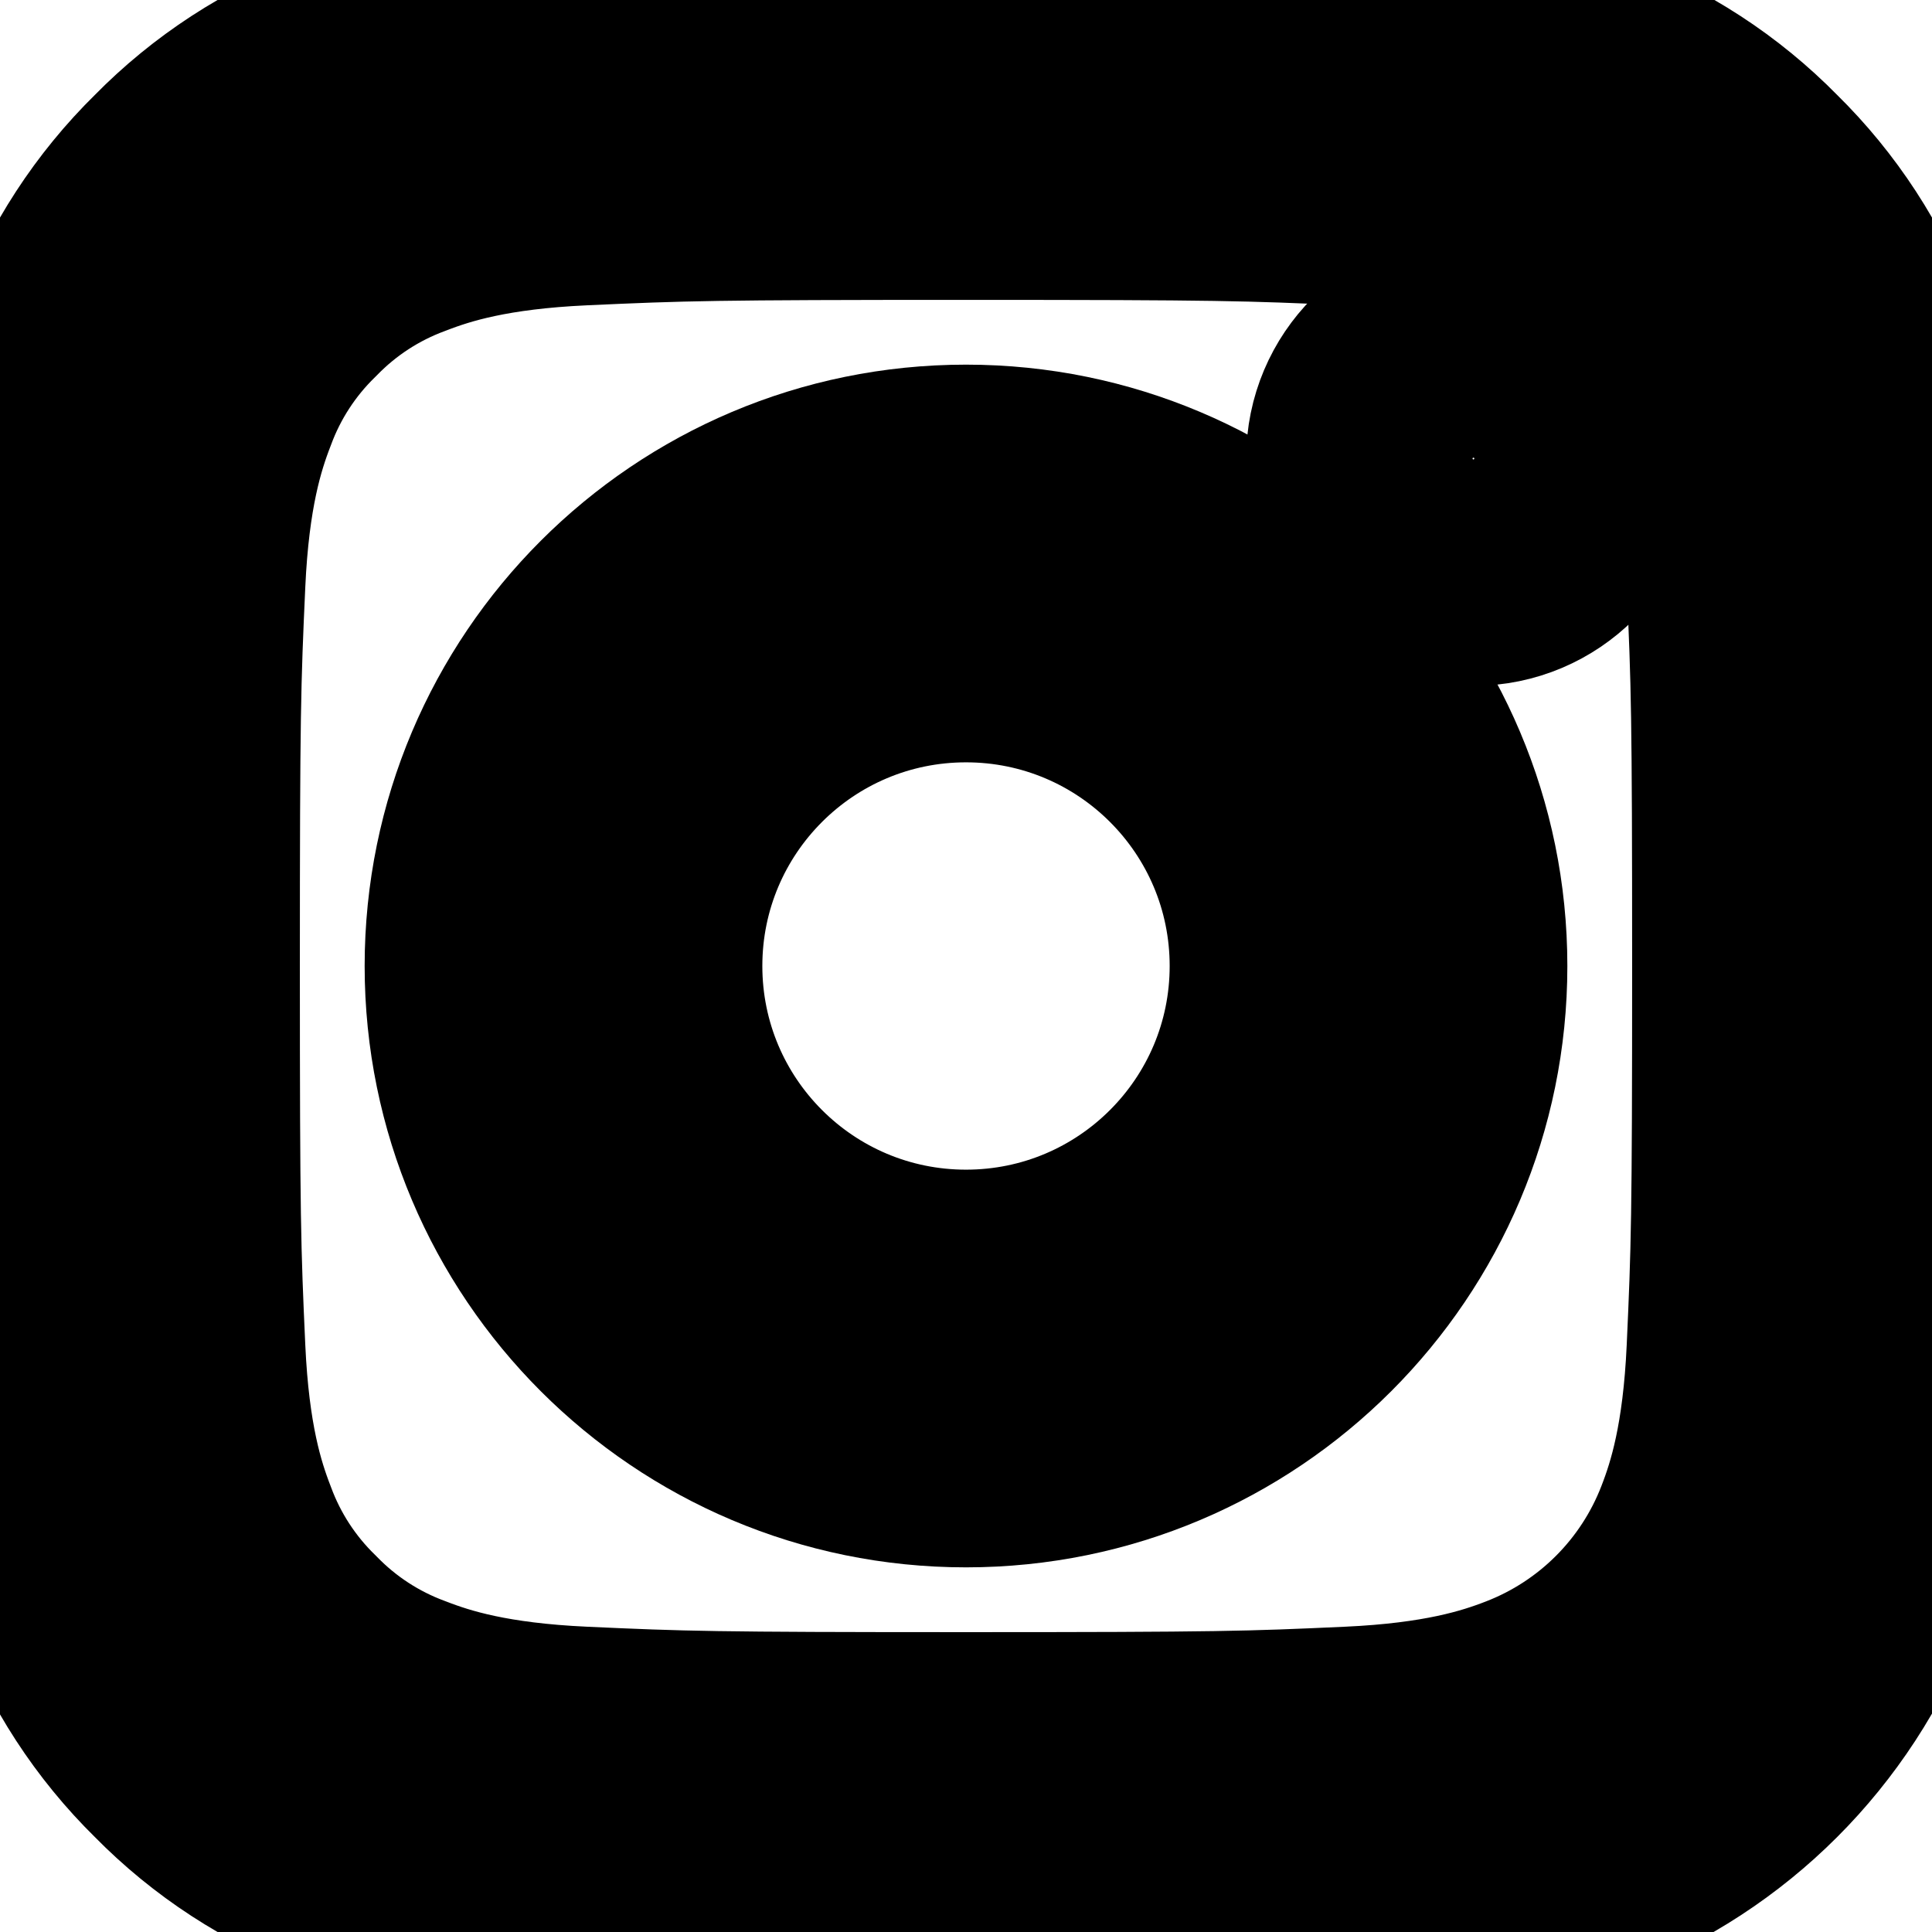
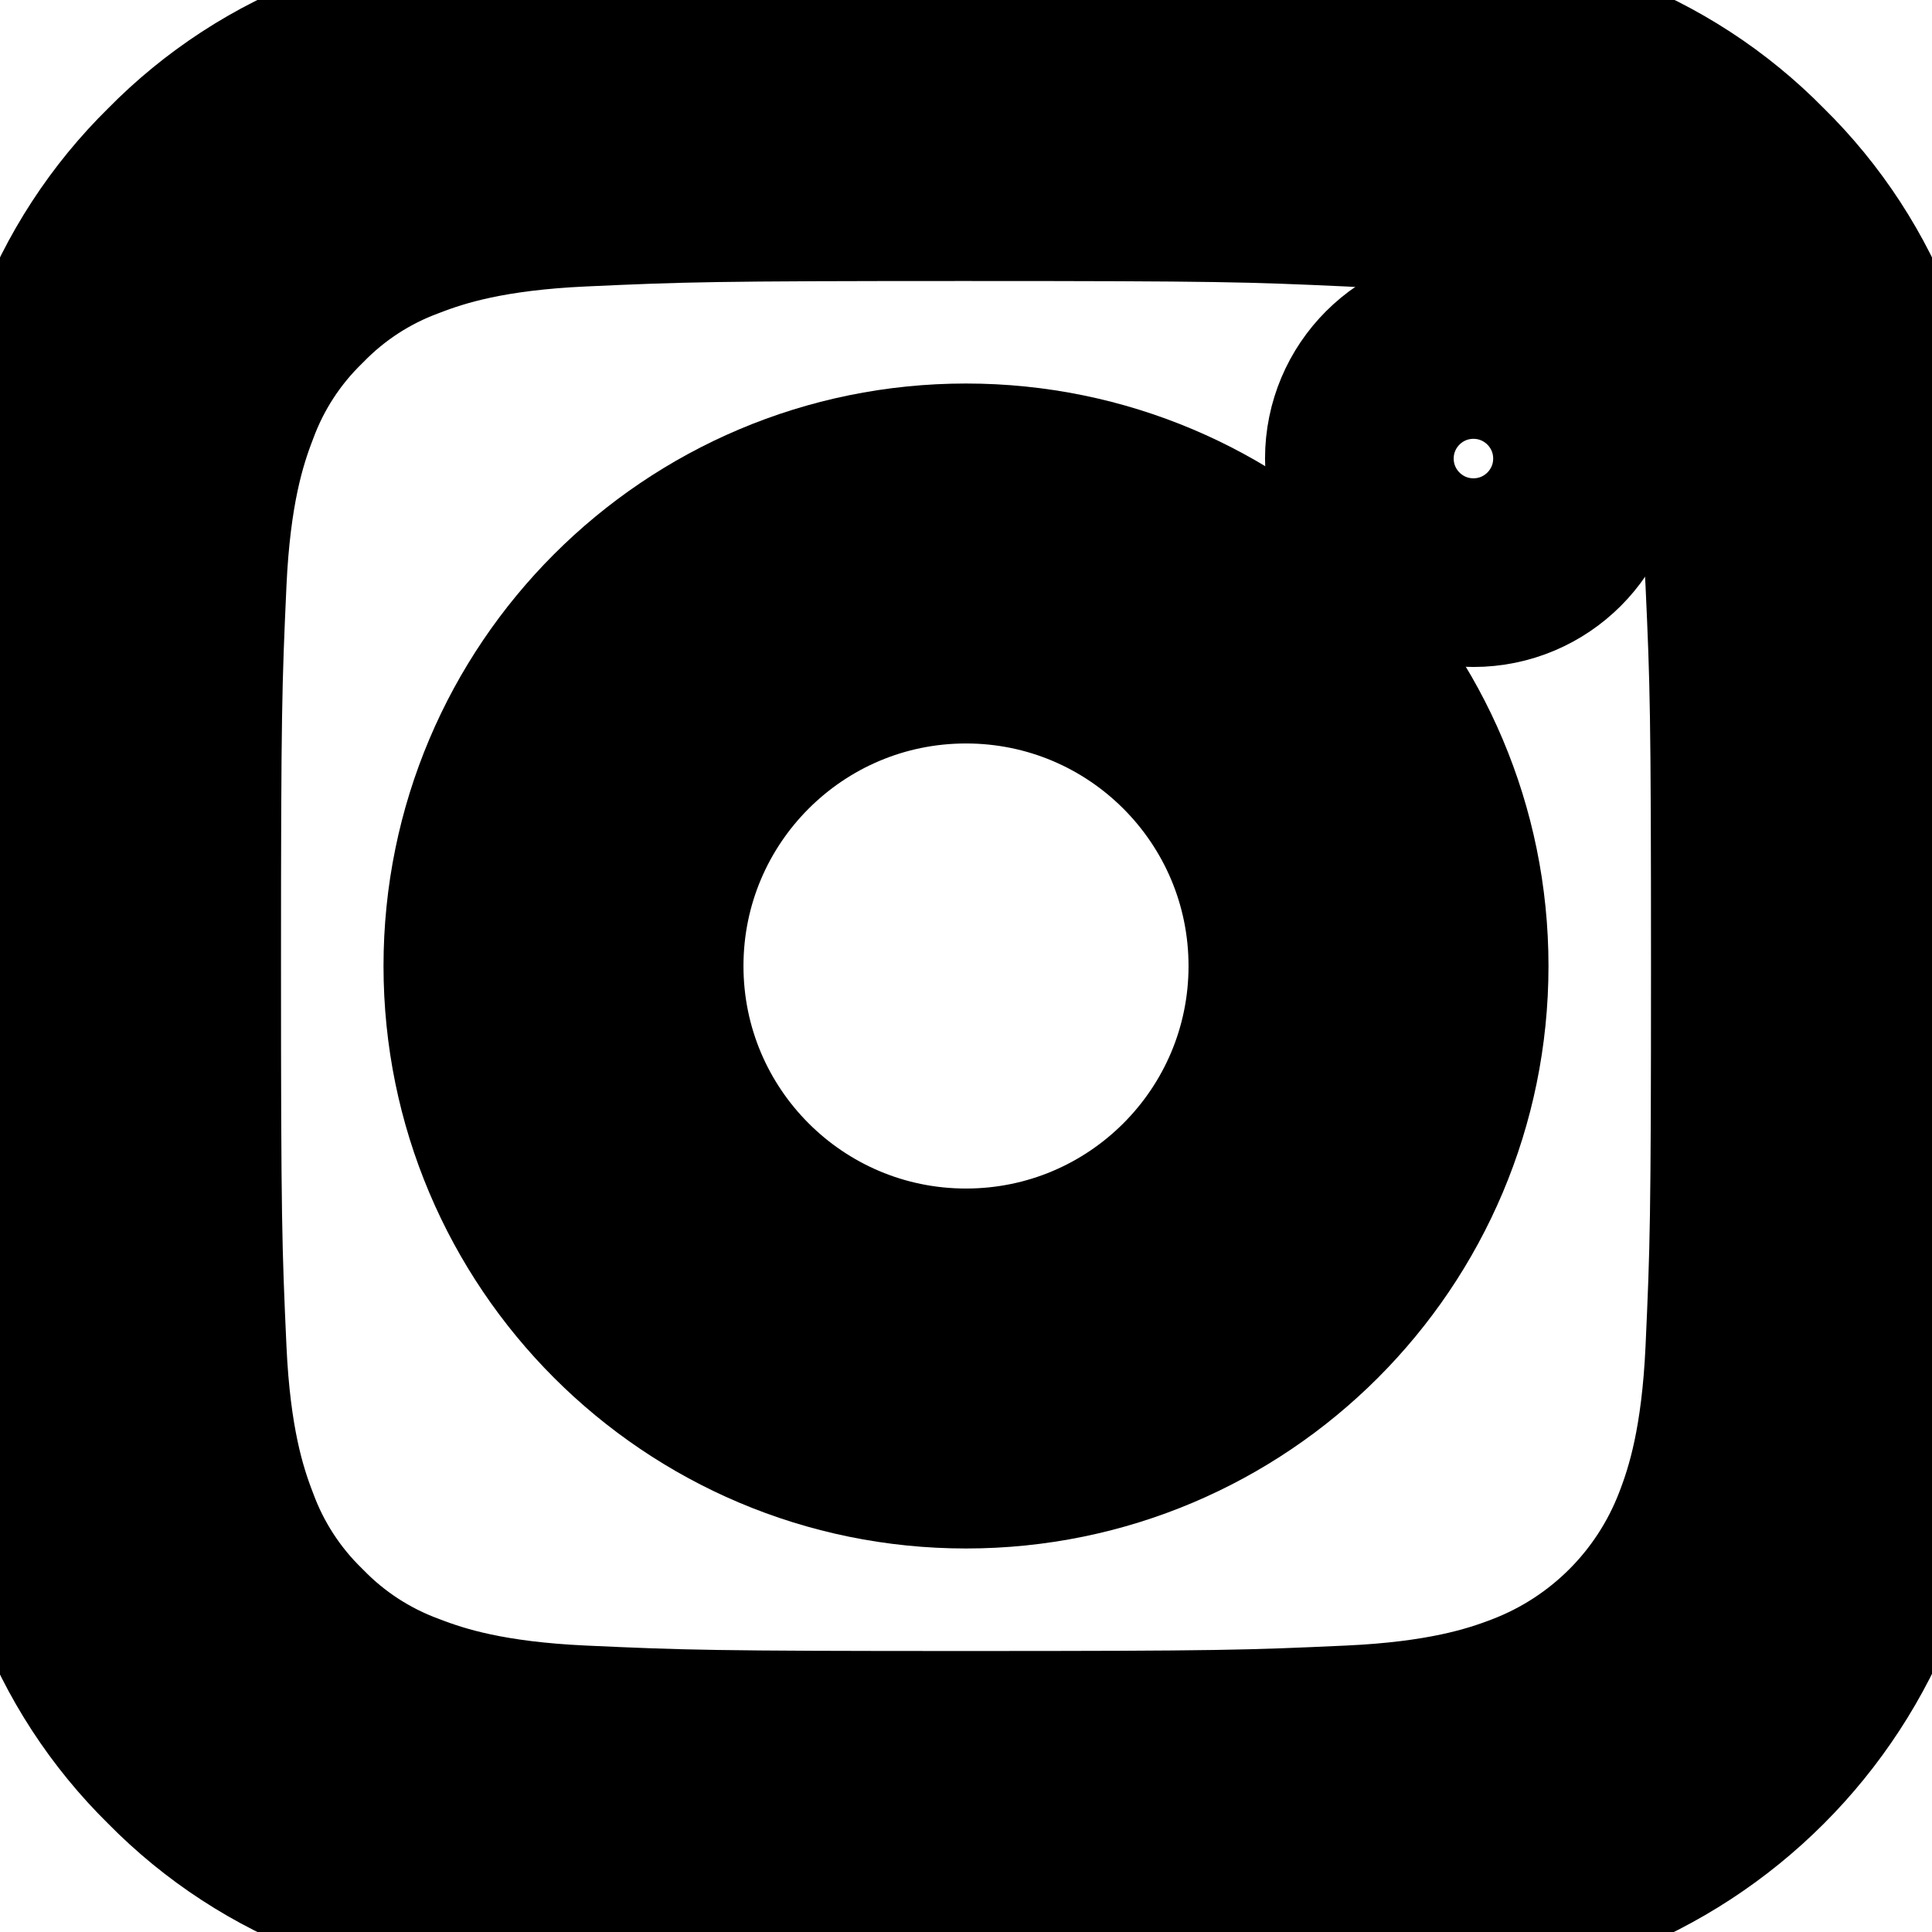
- <svg xmlns="http://www.w3.org/2000/svg" class="icon icon-tabler icon-tabler-brand-instagram" viewBox="0 0 512 512" stroke-width="60" stroke="currentColor" fill="none" stroke-linecap="round" stroke-linejoin="round">
+ <svg xmlns="http://www.w3.org/2000/svg" class="icon icon-tabler icon-tabler-brand-instagram" viewBox="0 0 512 512" stroke-width="50" stroke="currentColor" fill="none" stroke-linecap="round" stroke-linejoin="round">
  <path d="M256,49.471c67.266,0,75.233.257,101.8,1.469,24.562,1.121,37.9,5.224,46.778,8.674a78.052,78.052,0,0,1,28.966,18.845,78.052,78.052,0,0,1,18.845,28.966c3.45,8.877,7.554,22.216,8.674,46.778,1.212,26.565,1.469,34.532,1.469,101.8s-0.257,75.233-1.469,101.8c-1.121,24.562-5.225,37.9-8.674,46.778a83.427,83.427,0,0,1-47.811,47.811c-8.877,3.45-22.216,7.554-46.778,8.674-26.56,1.212-34.527,1.469-101.8,1.469s-75.237-.257-101.8-1.469c-24.562-1.121-37.9-5.225-46.778-8.674a78.051,78.051,0,0,1-28.966-18.845,78.053,78.053,0,0,1-18.845-28.966c-3.45-8.877-7.554-22.216-8.674-46.778-1.212-26.564-1.469-34.532-1.469-101.8s0.257-75.233,1.469-101.8c1.121-24.562,5.224-37.9,8.674-46.778A78.052,78.052,0,0,1,78.458,78.458a78.053,78.053,0,0,1,28.966-18.845c8.877-3.45,22.216-7.554,46.778-8.674,26.565-1.212,34.532-1.469,101.8-1.469m0-45.391c-68.418,0-77,.29-103.866,1.516-26.815,1.224-45.127,5.482-61.151,11.71a123.488,123.488,0,0,0-44.62,29.057A123.488,123.488,0,0,0,17.3,90.982C11.077,107.007,6.819,125.319,5.6,152.134,4.369,179,4.079,187.582,4.079,256S4.369,333,5.6,359.866c1.224,26.815,5.482,45.127,11.71,61.151a123.489,123.489,0,0,0,29.057,44.62,123.486,123.486,0,0,0,44.62,29.057c16.025,6.228,34.337,10.486,61.151,11.71,26.87,1.226,35.449,1.516,103.866,1.516s77-.29,103.866-1.516c26.815-1.224,45.127-5.482,61.151-11.71a128.817,128.817,0,0,0,73.677-73.677c6.228-16.025,10.486-34.337,11.71-61.151,1.226-26.87,1.516-35.449,1.516-103.866s-0.29-77-1.516-103.866c-1.224-26.815-5.482-45.127-11.71-61.151a123.486,123.486,0,0,0-29.057-44.62A123.487,123.487,0,0,0,421.018,17.3C404.993,11.077,386.681,6.819,359.866,5.6,333,4.369,324.418,4.079,256,4.079h0Z" />
  <path d="M256,126.635A129.365,129.365,0,1,0,385.365,256,129.365,129.365,0,0,0,256,126.635Zm0,213.338A83.973,83.973,0,1,1,339.974,256,83.974,83.974,0,0,1,256,339.973Z" />
  <circle cx="390.476" cy="121.524" r="30.23" />
</svg>
